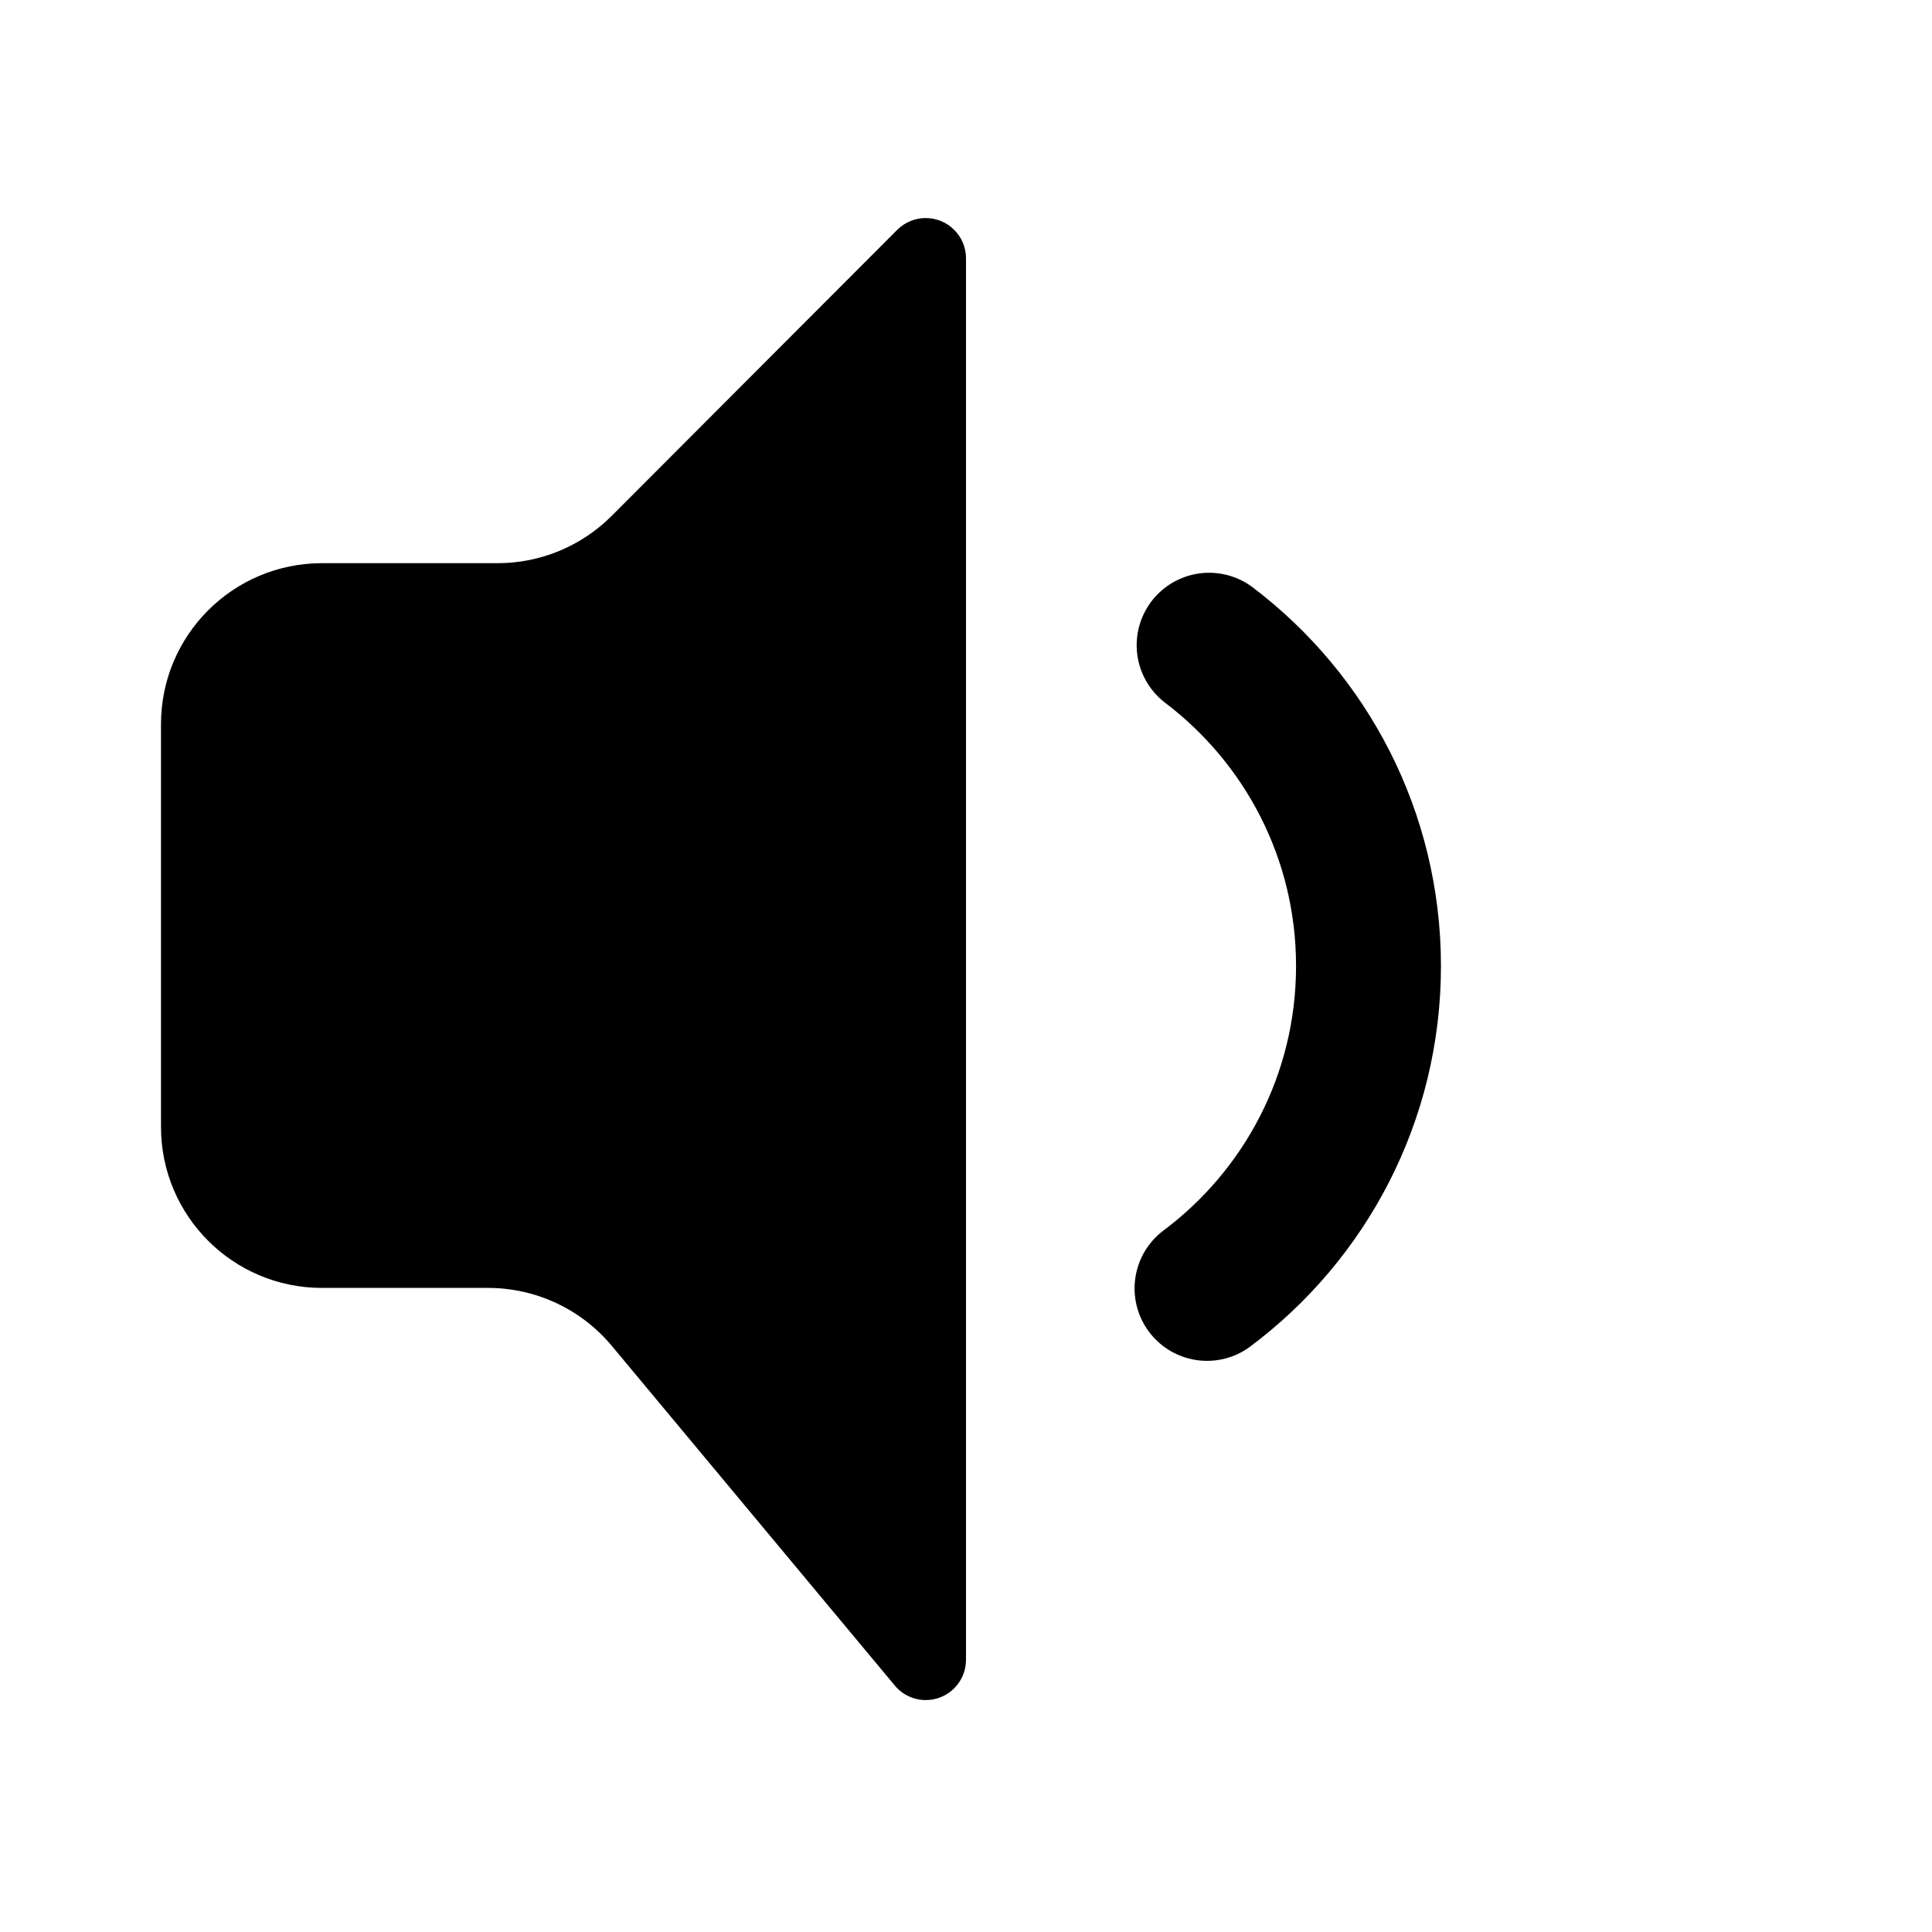
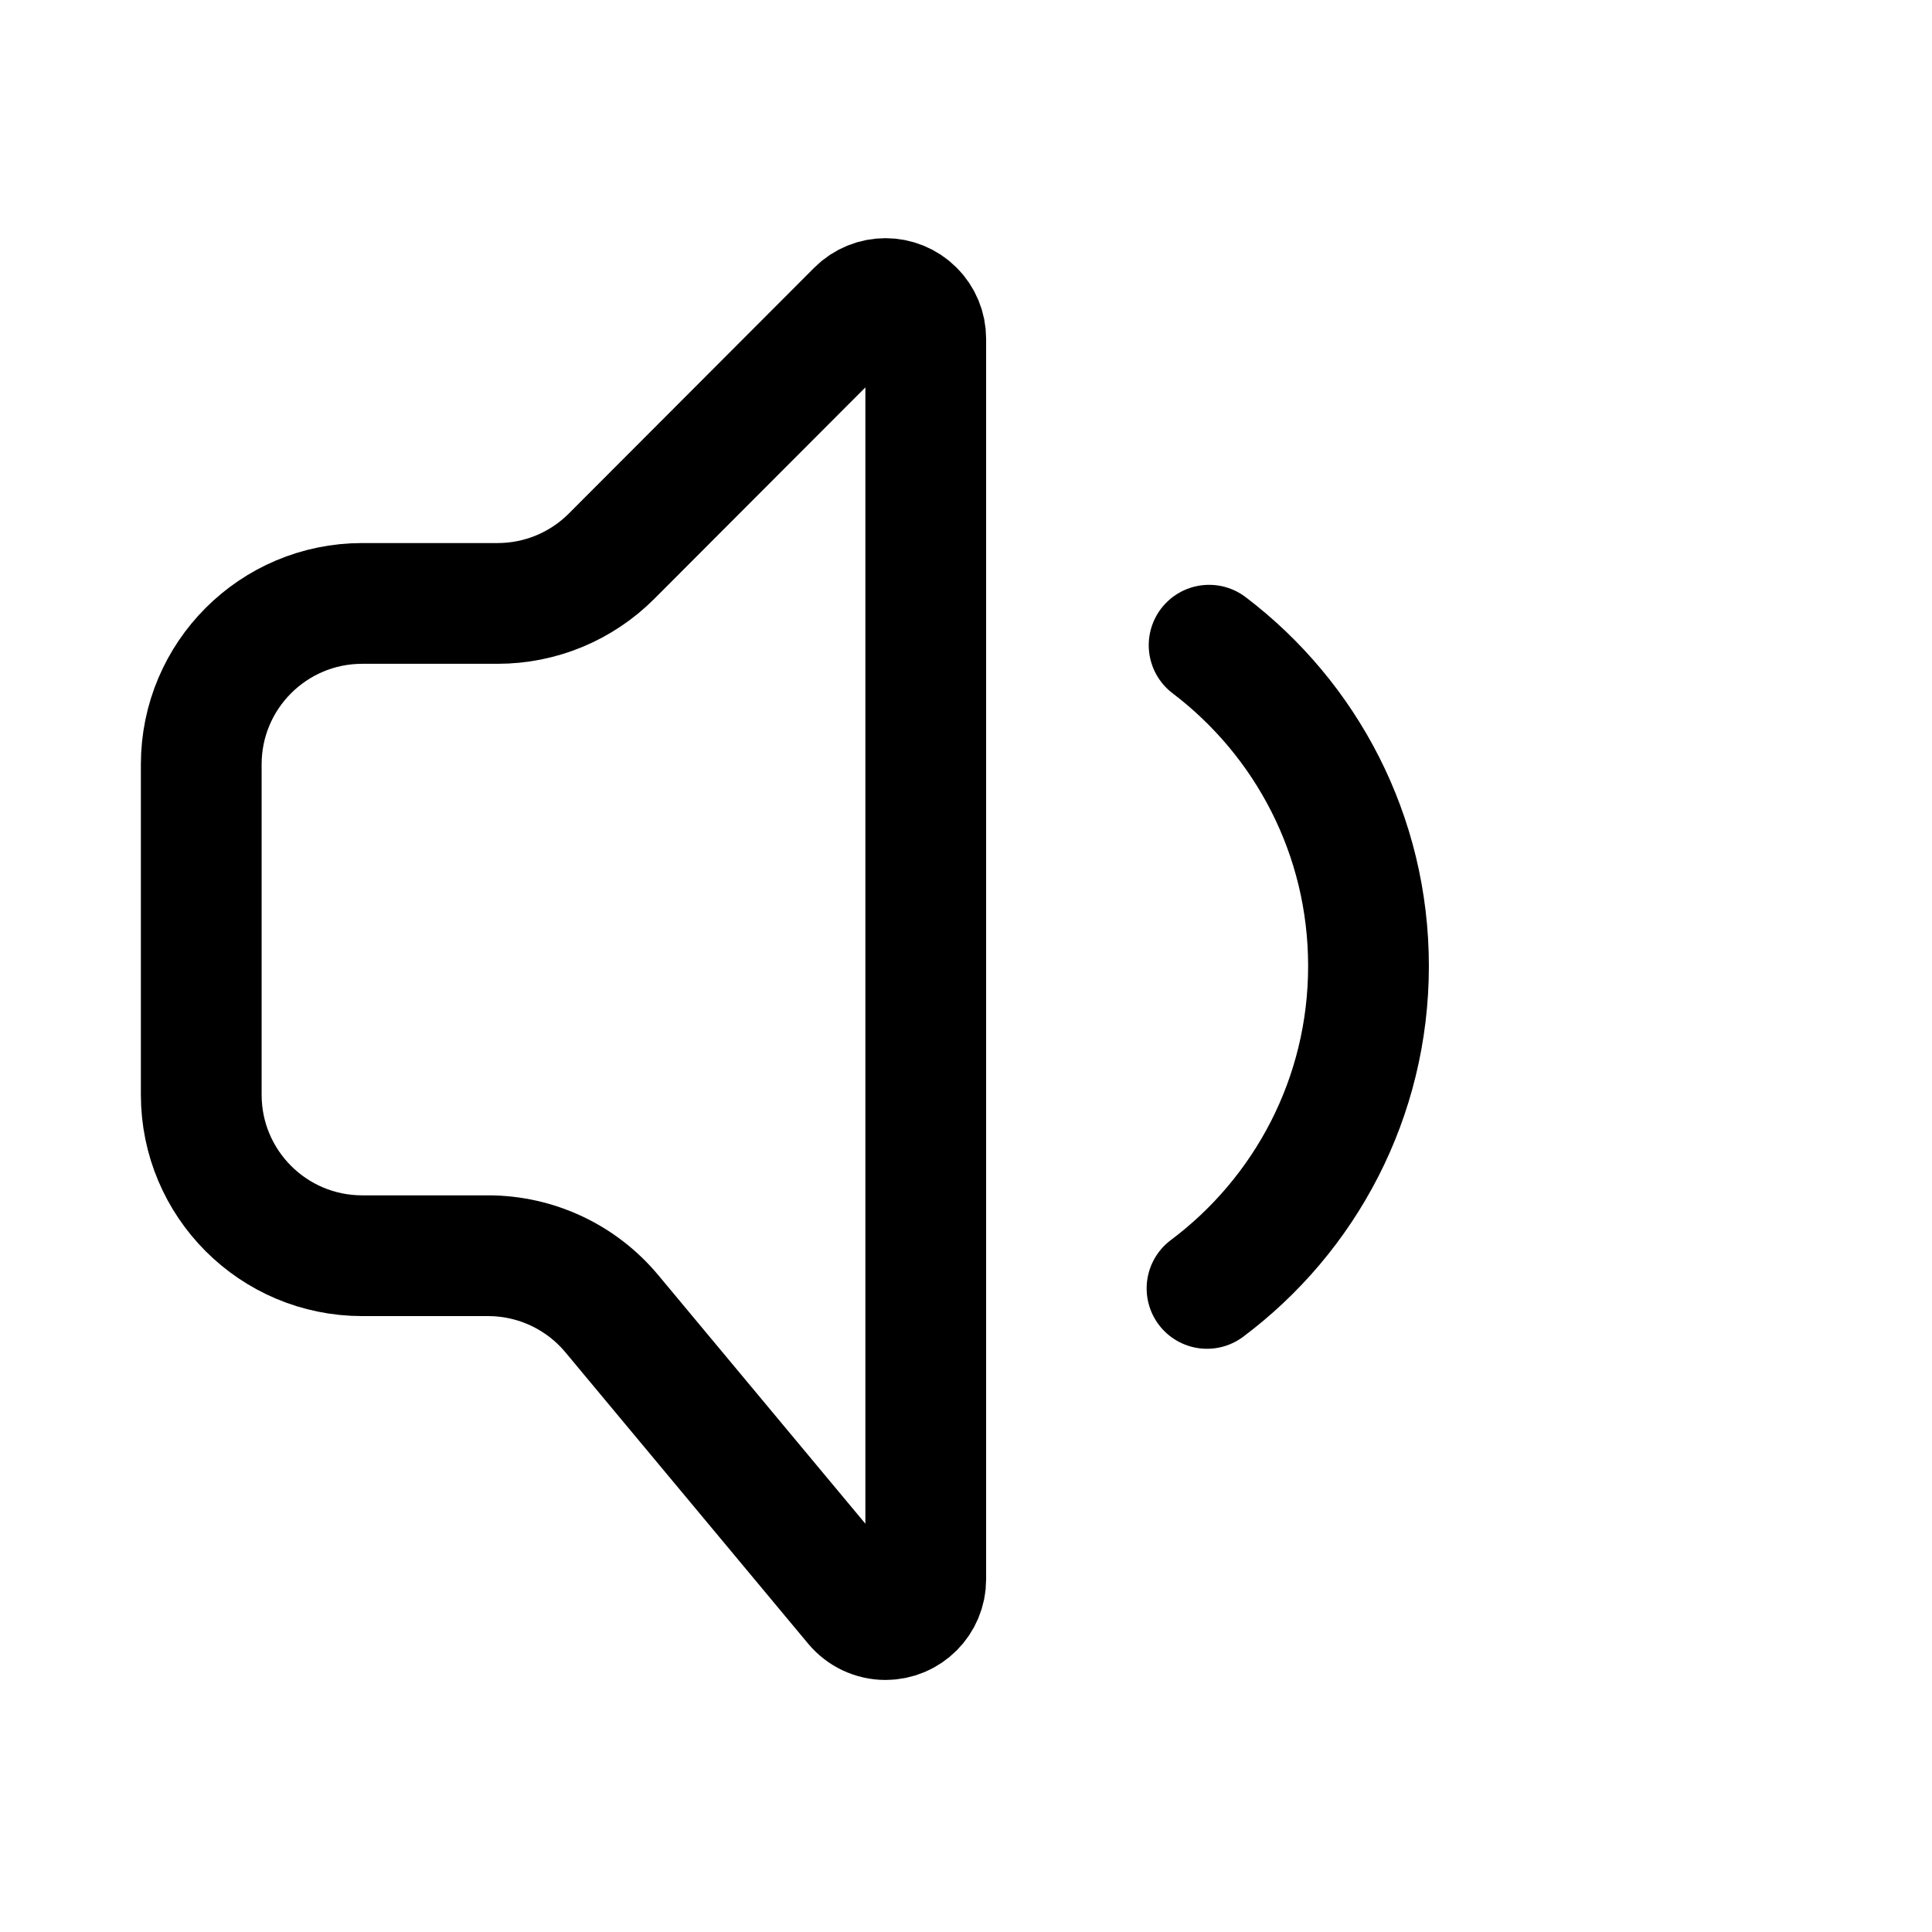
<svg xmlns="http://www.w3.org/2000/svg" width="24px" height="24px" viewBox="0 0 24 24" version="1.1">
  <g id="player-/-vol-half" stroke="none" stroke-width="1" fill="none" fill-rule="evenodd">
-     <path d="M4,6.996 L6.183,6.996 C6.714,6.996 7.223,6.784 7.598,6.409 L11.146,2.855 C11.341,2.66 11.658,2.66 11.853,2.855 C11.947,2.948 12,3.076 12,3.208 L12,20.619 C12,20.895 11.776,21.119 11.5,21.119 C11.352,21.119 11.211,21.053 11.116,20.939 L7.6,16.719 C7.22,16.263 6.657,15.999 6.063,15.999 L4,15.999 C2.895,15.999 2,15.104 2,13.999 L2,8.996 C2,7.891 2.895,6.996 4,6.996 Z" id="Rectangle-Copy" fill="#000000" />
-     <path d="M14.994,16.005 C16.212,15.093 17,13.639 17,12 C17,10.373 16.223,8.928 15.02,8.015" id="Oval-Copy" stroke="#000000" stroke-width="1.8" stroke-linecap="round" />
+     <path d="M4.5,7.496 L6.182,7.496 C6.713,7.496 7.222,7.285 7.597,6.909 L10.646,3.855 C10.841,3.66 11.158,3.66 11.353,3.855 C11.447,3.948 11.5,4.076 11.5,4.208 L11.5,19.619 C11.5,19.895 11.276,20.119 11,20.119 C10.852,20.119 10.711,20.053 10.616,19.939 L7.6,16.319 C7.22,15.863 6.657,15.599 6.063,15.599 L4.5,15.599 C3.395,15.599 2.5,14.704 2.5,13.599 L2.5,9.496 C2.5,8.391 3.395,7.496 4.5,7.496 Z" id="Rectangle-Copy" stroke="#000000" stroke-width="1.5" />
+     <path d="M14.994,16.005 C16.212,15.093 17,13.639 17,12 C17,10.373 16.223,8.928 15.02,8.015" id="Oval-Copy" stroke="#000000" stroke-width="1.5" stroke-linecap="round" />
  </g>
</svg>
